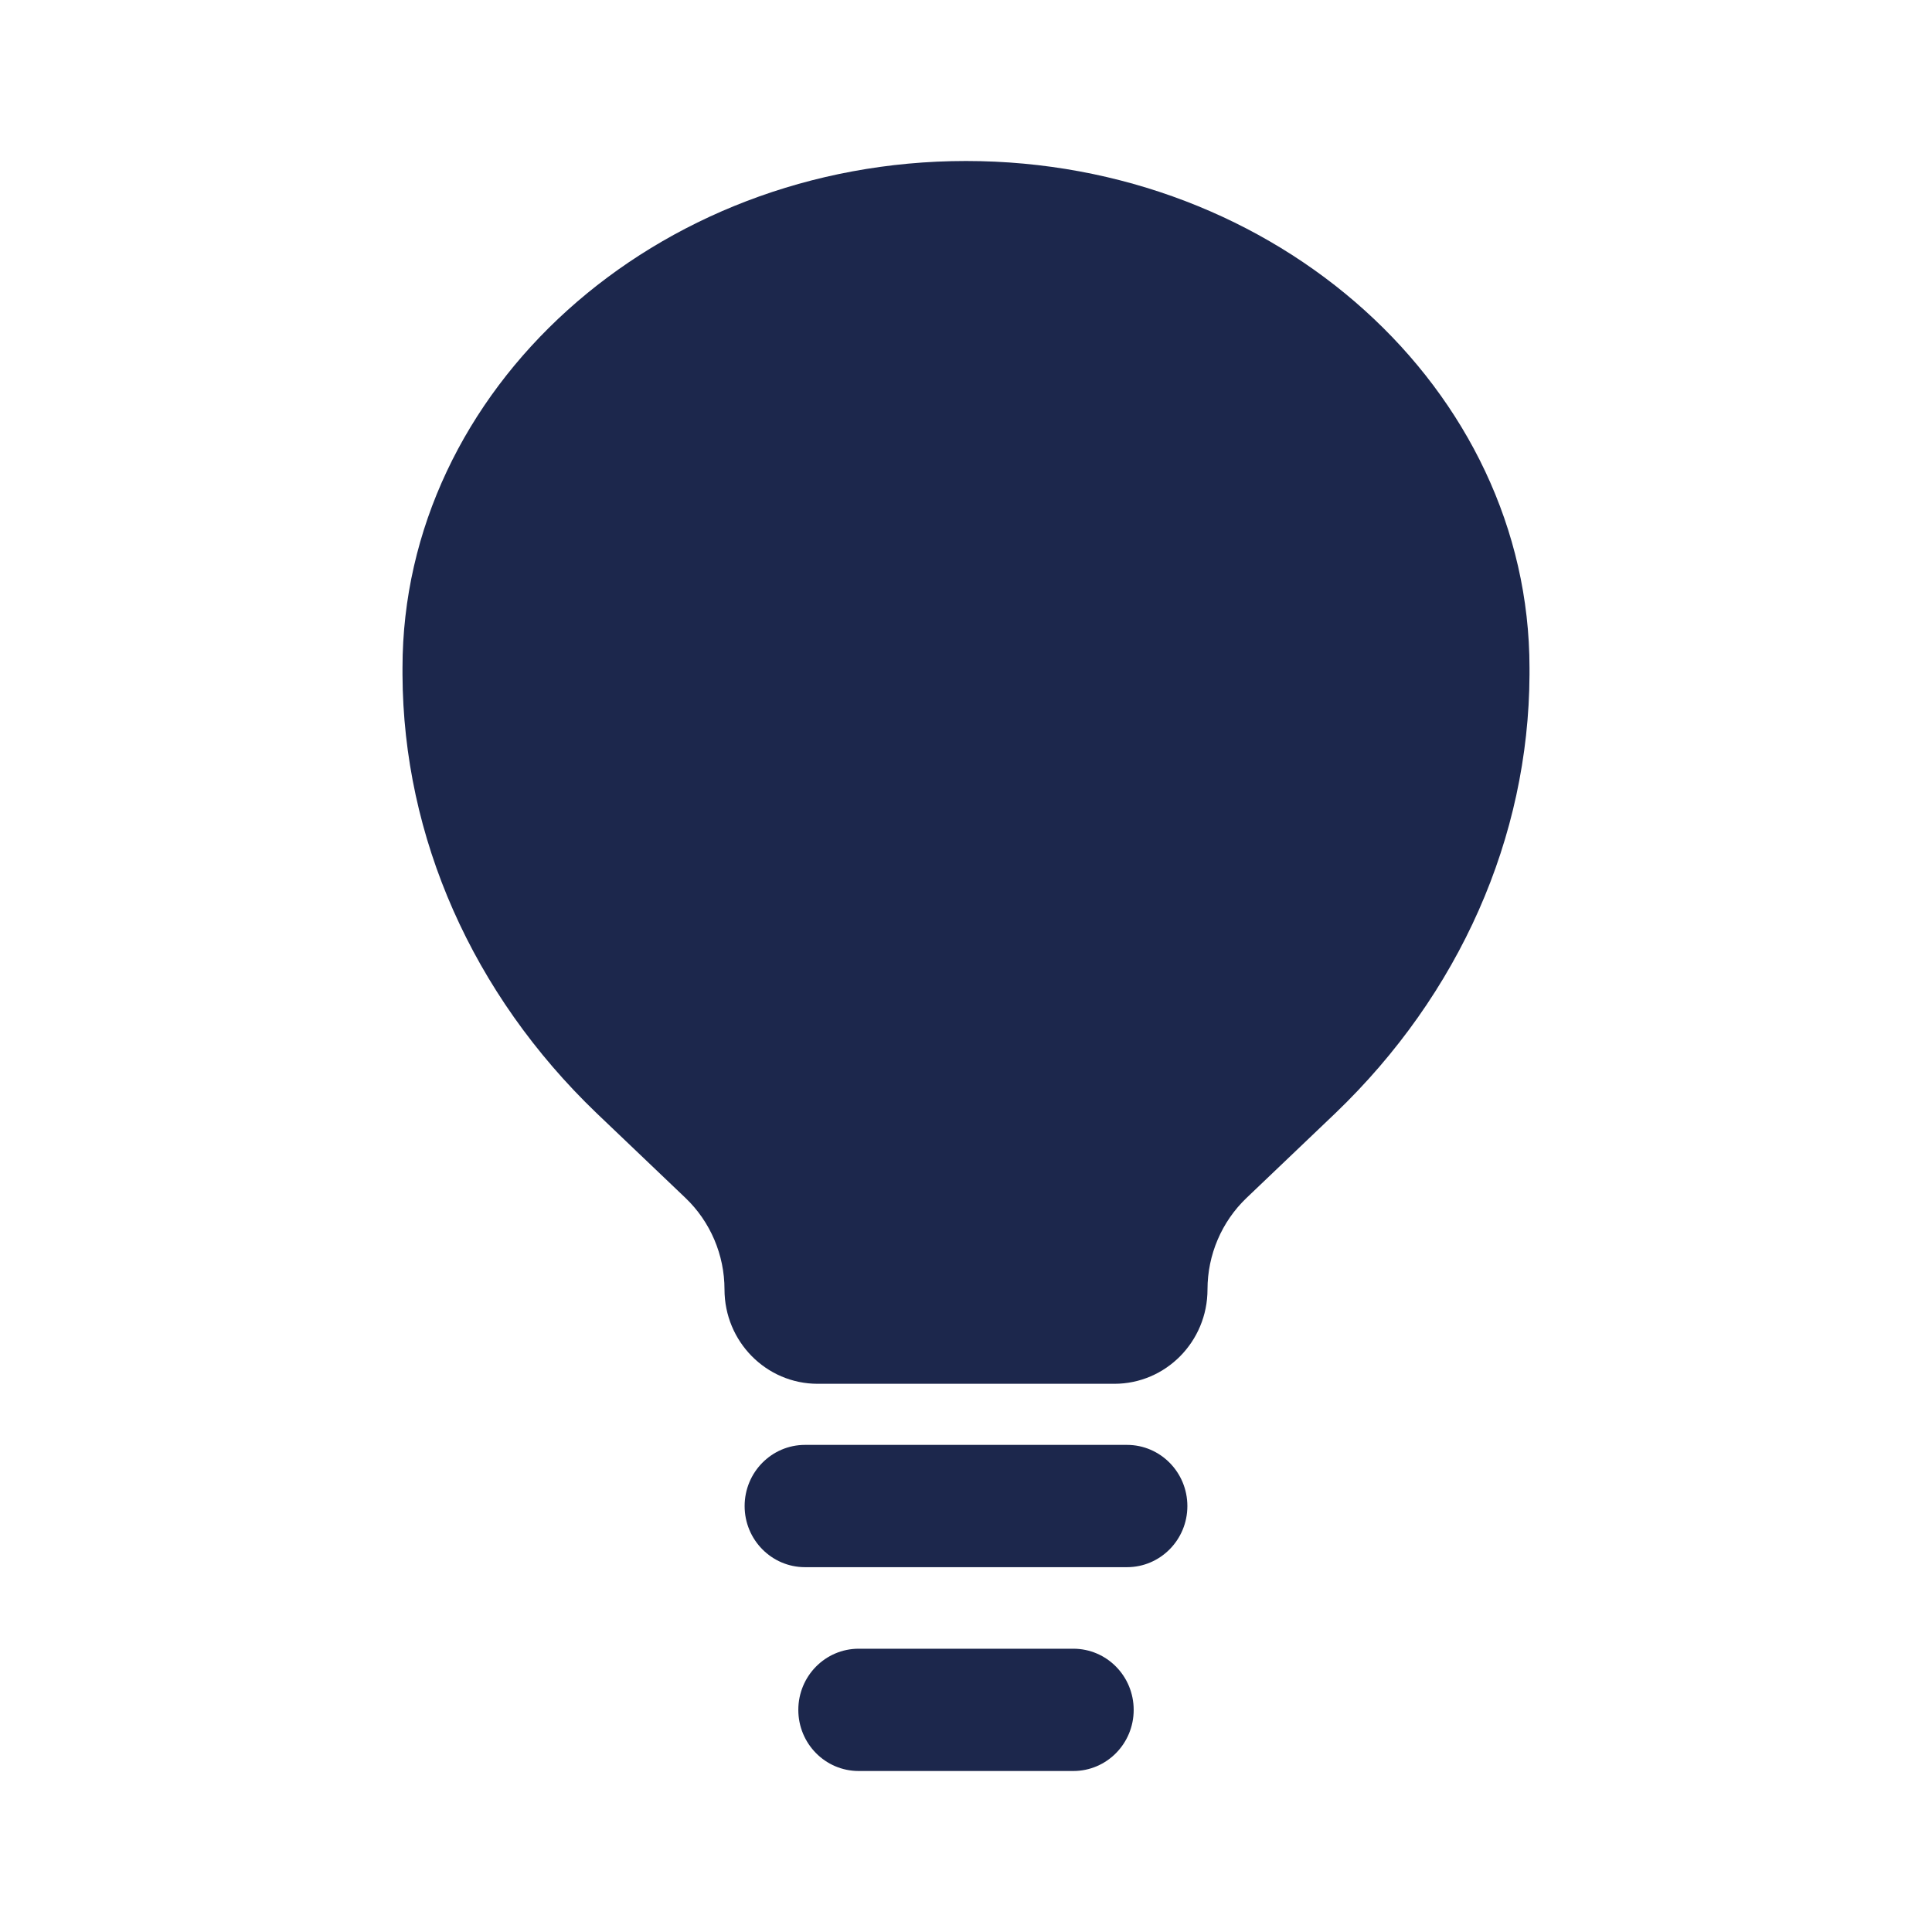
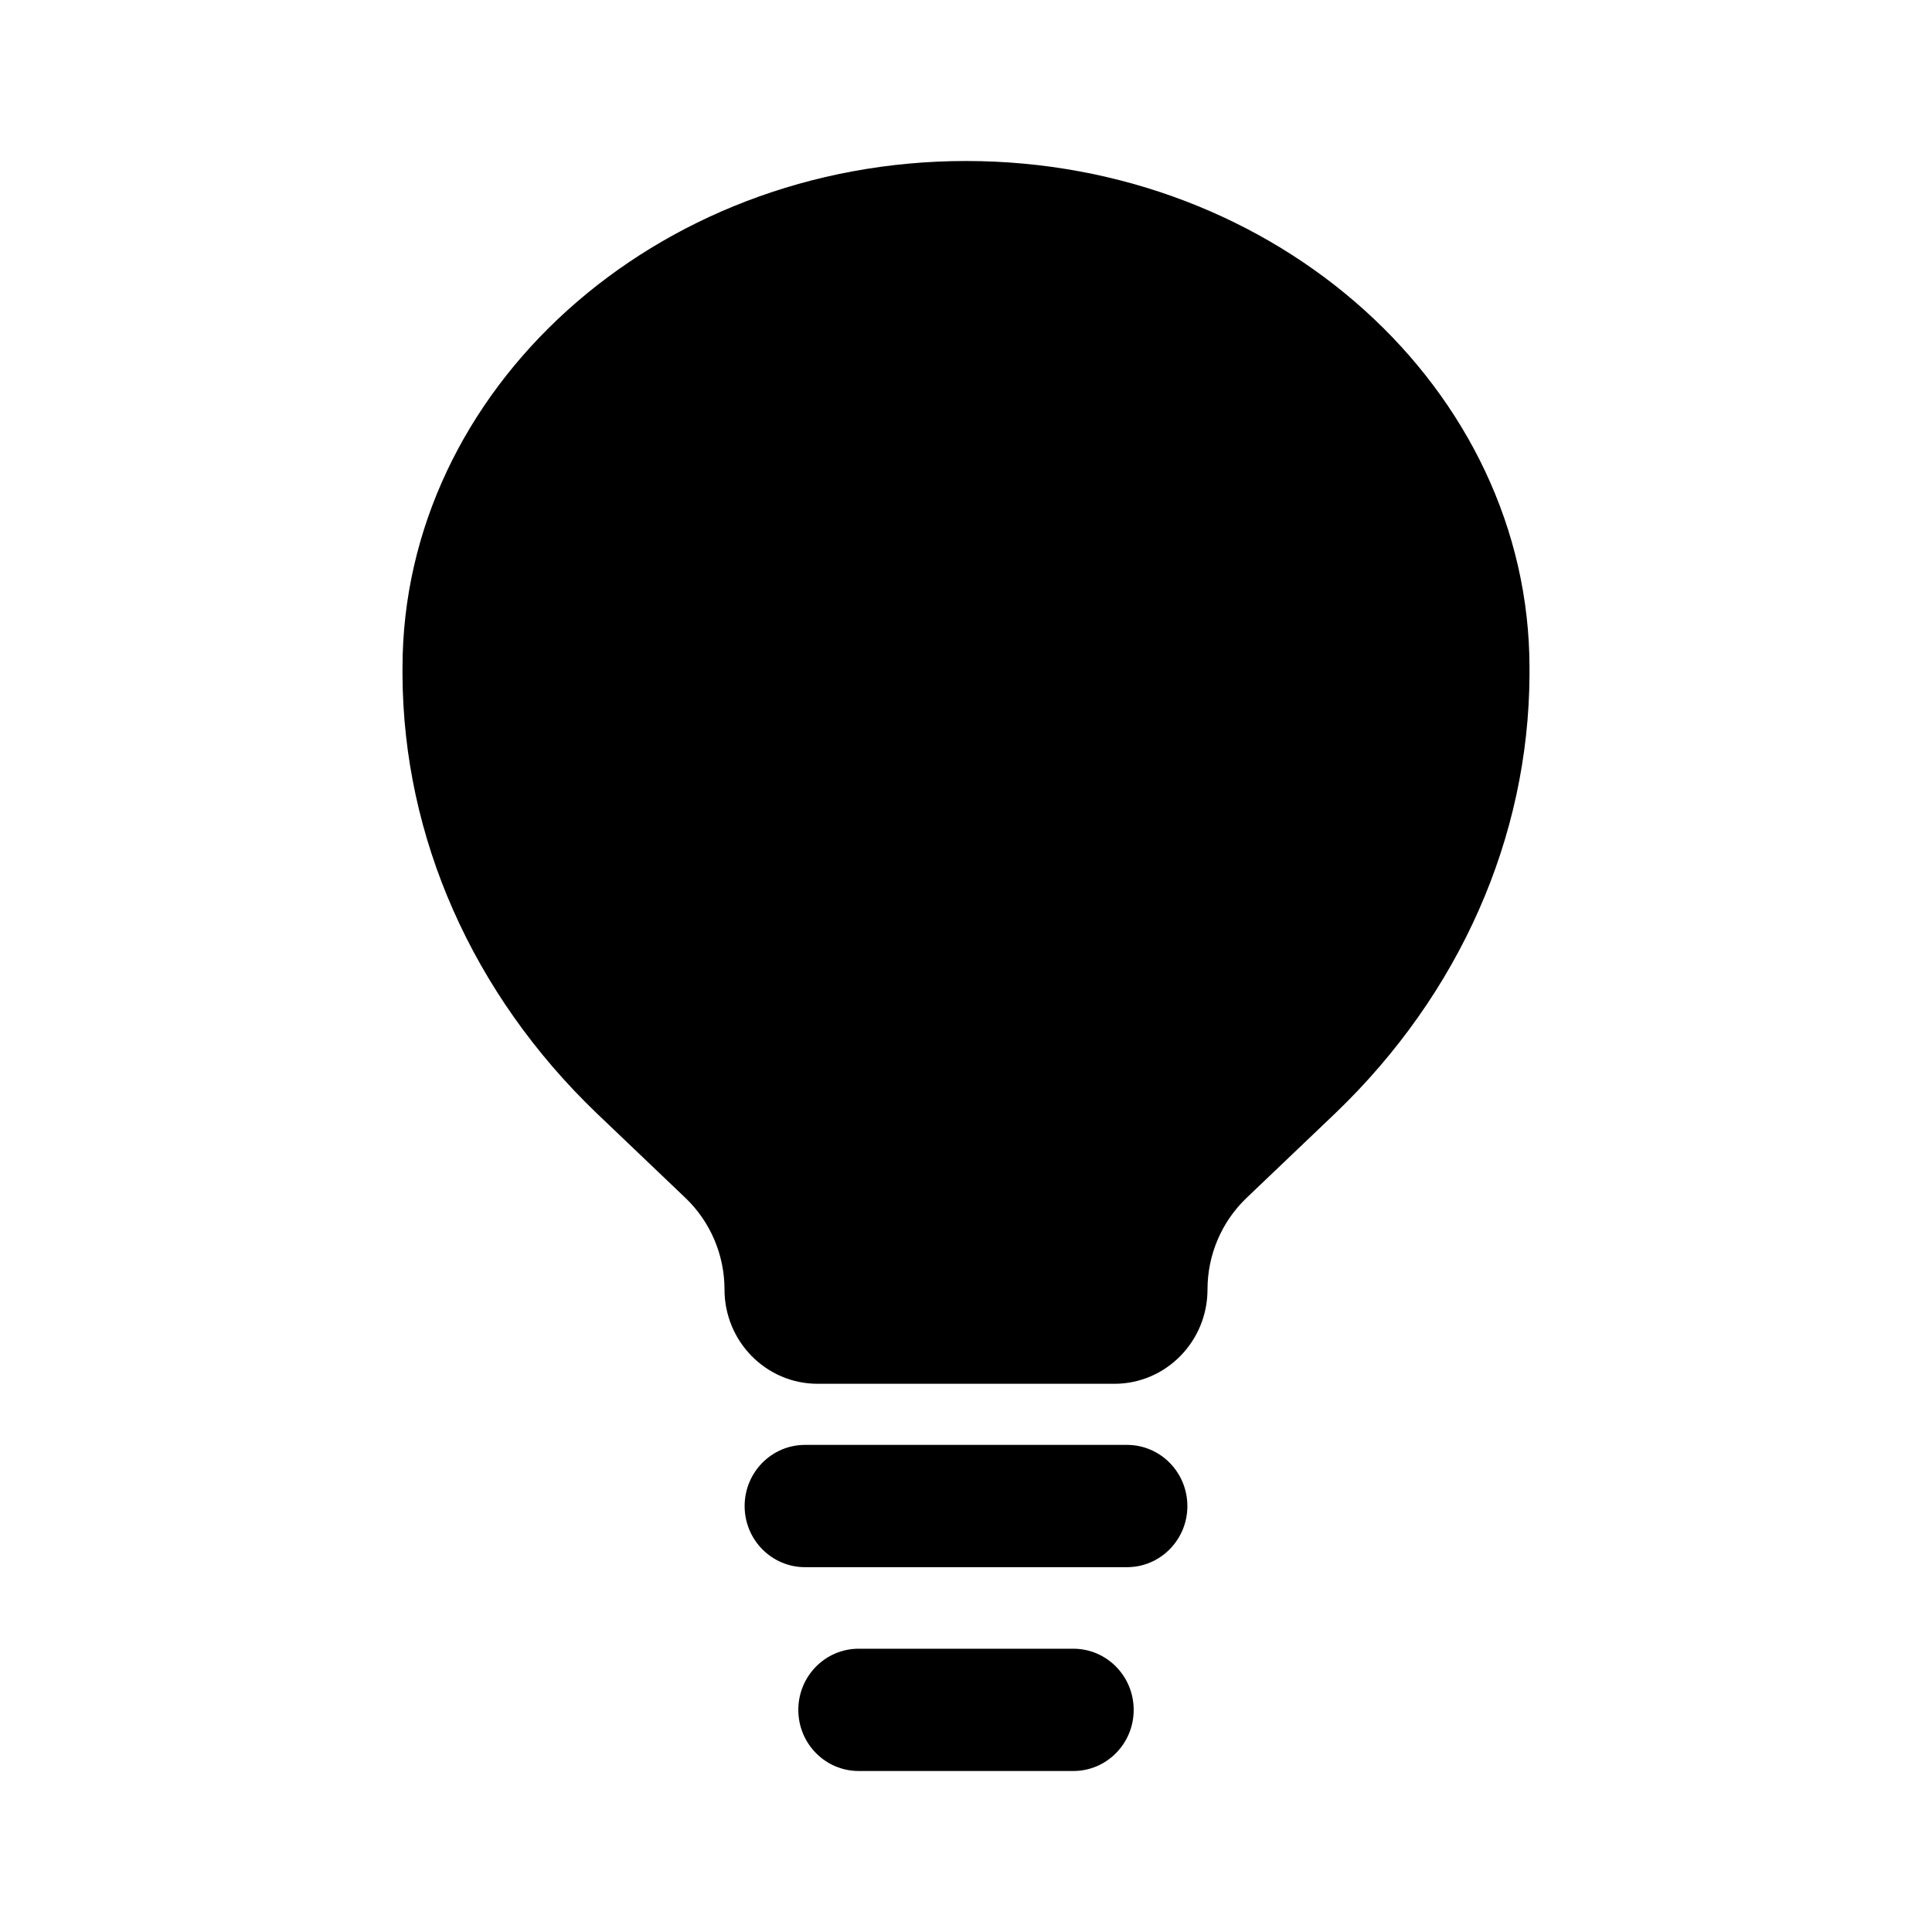
- <svg xmlns="http://www.w3.org/2000/svg" width="800px" height="800px" viewBox="0 0 24 24" fill="none">
-   <path fill-rule="evenodd" clip-rule="evenodd" d="M9.25 18.709C9.25 18.289 9.586 17.949 10 17.949H14C14.414 17.949 14.75 18.289 14.75 18.709C14.75 19.128 14.414 19.468 14 19.468H10C9.586 19.468 9.25 19.128 9.25 18.709ZM9.917 21.241C9.917 20.821 10.252 20.481 10.667 20.481H13.333C13.748 20.481 14.083 20.821 14.083 21.241C14.083 21.66 13.748 22 13.333 22H10.667C10.252 22 9.917 21.66 9.917 21.241Z" fill="#1C274C" />
-   <path d="M7.411 13.828L8.515 14.881C8.824 15.176 9 15.588 9 16.018C9 16.665 9.518 17.19 10.157 17.19H13.843C14.482 17.19 15 16.665 15 16.018C15 15.588 15.176 15.176 15.485 14.881L16.589 13.828C18.131 12.348 18.991 10.403 19 8.382L19 8.297C19 4.842 15.866 2 12 2C8.134 2 5 4.842 5 8.297L5 8.382C5.009 10.403 5.869 12.348 7.411 13.828Z" fill="#1C274C" />
+ <svg xmlns="http://www.w3.org/2000/svg" viewBox="0 0 24 24" fill="currentColor">
+   <path fill-rule="evenodd" clip-rule="evenodd" d="M9.25 18.709C9.25 18.289 9.586 17.949 10 17.949H14C14.414 17.949 14.75 18.289 14.75 18.709C14.75 19.128 14.414 19.468 14 19.468H10C9.586 19.468 9.25 19.128 9.25 18.709ZM9.917 21.241C9.917 20.821 10.252 20.481 10.667 20.481H13.333C13.748 20.481 14.083 20.821 14.083 21.241C14.083 21.66 13.748 22 13.333 22H10.667C10.252 22 9.917 21.66 9.917 21.241Z" fill="currentColor" />
+   <path d="M7.411 13.828L8.515 14.881C8.824 15.176 9 15.588 9 16.018C9 16.665 9.518 17.19 10.157 17.19H13.843C14.482 17.19 15 16.665 15 16.018C15 15.588 15.176 15.176 15.485 14.881L16.589 13.828C18.131 12.348 18.991 10.403 19 8.382L19 8.297C19 4.842 15.866 2 12 2C8.134 2 5 4.842 5 8.297L5 8.382C5.009 10.403 5.869 12.348 7.411 13.828Z" fill="currentColor" />
</svg>
